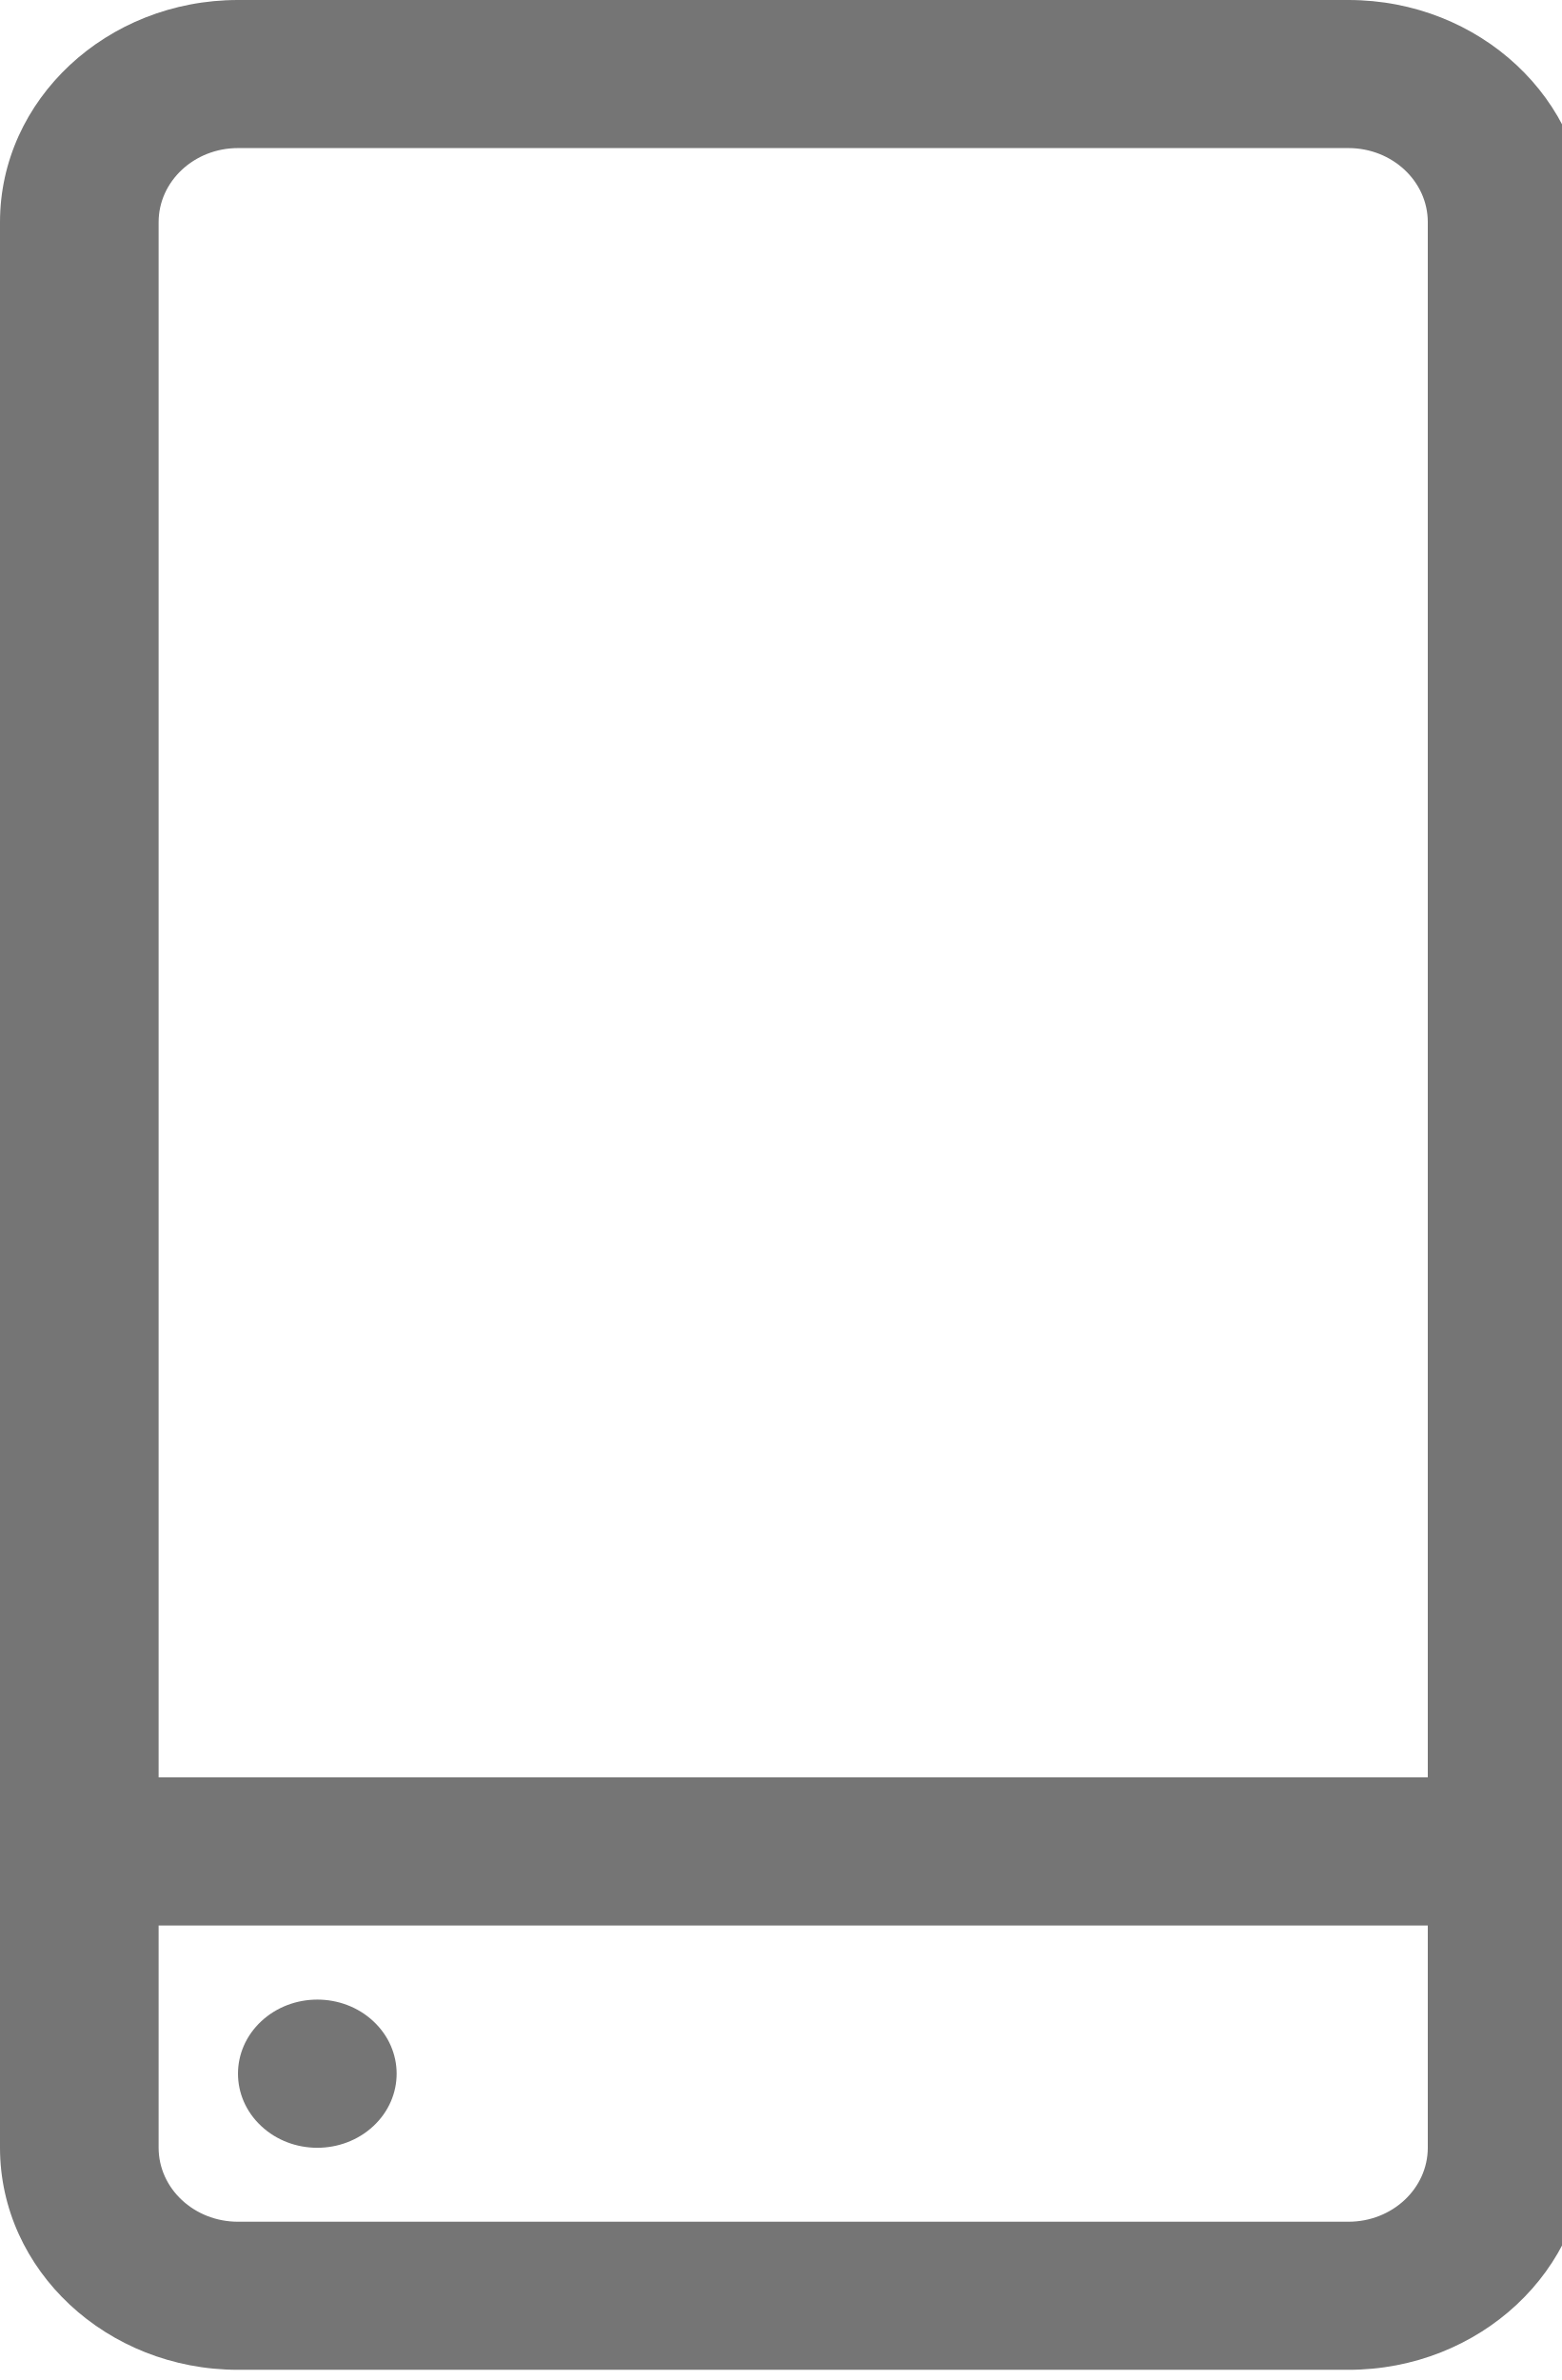
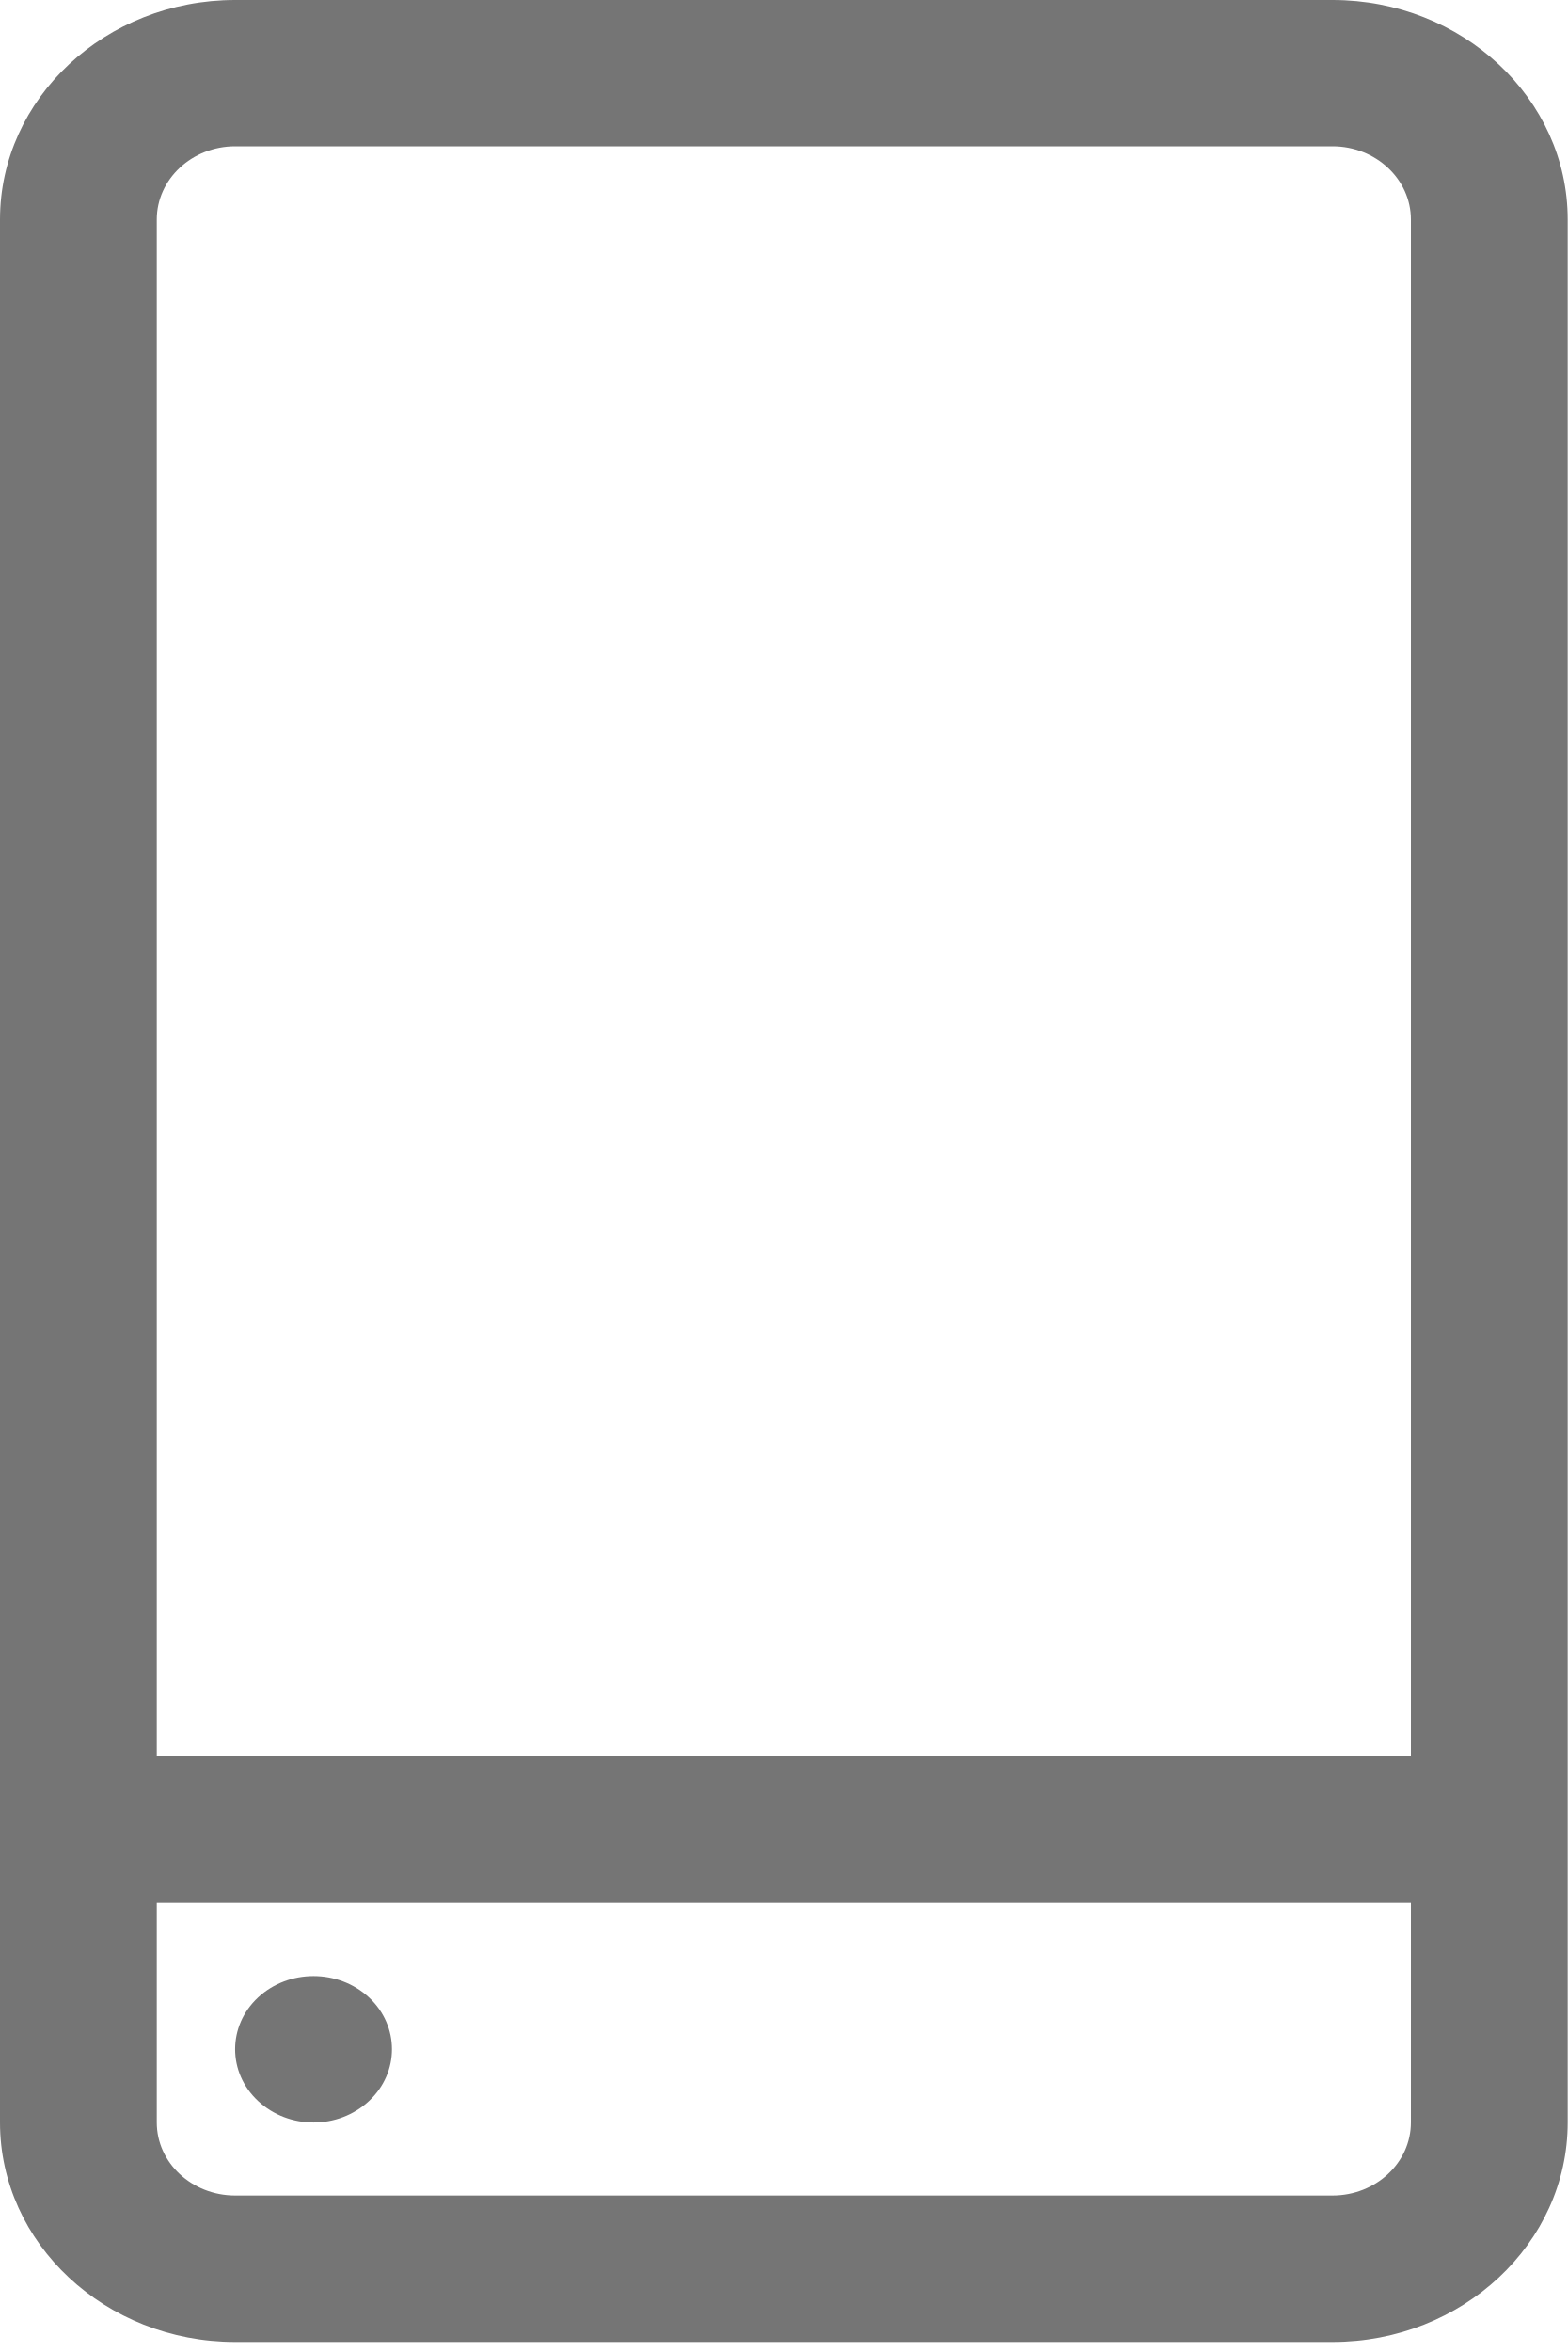
- <svg xmlns="http://www.w3.org/2000/svg" version="1.1" viewBox="0 0 21 32">
-   <path fill="#757575" d="M18.133 0h-14.933c-1.765 0-3.2 1.34-3.2 2.987v25.889c0 1.647 1.435 2.987 3.2 2.987h14.933c1.765 0 3.2-1.34 3.2-2.987v-25.889c0-1.647-1.435-2.987-3.2-2.987zM3.2 1.991h14.933c0.589 0 1.067 0.446 1.067 0.996v20.91h-17.067v-20.91c0-0.549 0.478-0.996 1.067-0.996zM18.133 29.872h-14.933c-0.589 0-1.067-0.446-1.067-0.996v-2.987h17.067v2.987c0 0.55-0.478 0.996-1.067 0.996z" />
-   <path fill="#757575" d="M5.021 27.177c0.417 0.389 0.417 1.020 0 1.409s-1.092 0.389-1.508 0c-0.417-0.389-0.417-1.020 0-1.409s1.092-0.389 1.508 0z" />
+ <svg xmlns="http://www.w3.org/2000/svg" width="10" height="15" viewBox="0 0 10 15" fill="none">
+   <path d="M8.5 0H1.5C0.673 0 0 0.628 0 1.4V13.536C0 14.308 0.673 14.936 1.5 14.936H8.5C9.327 14.936 10 14.308 10 13.536V1.4C10 0.628 9.327 0 8.5 0ZM1.5 0.933H8.5C8.776 0.933 9 1.143 9 1.4V11.202H1V1.4C1 1.143 1.224 0.933 1.5 0.933ZM8.5 14.002H1.5C1.224 14.002 1 13.793 1 13.536V12.136H9V13.536C9 13.793 8.776 14.002 8.5 14.002Z" fill="#757575" />
+   <path d="M2.354 12.739C2.549 12.921 2.549 13.217 2.354 13.399C2.158 13.582 1.842 13.582 1.646 13.399C1.451 13.217 1.451 12.921 1.646 12.739C1.842 12.557 2.158 12.557 2.354 12.739Z" fill="#757575" />
</svg>
